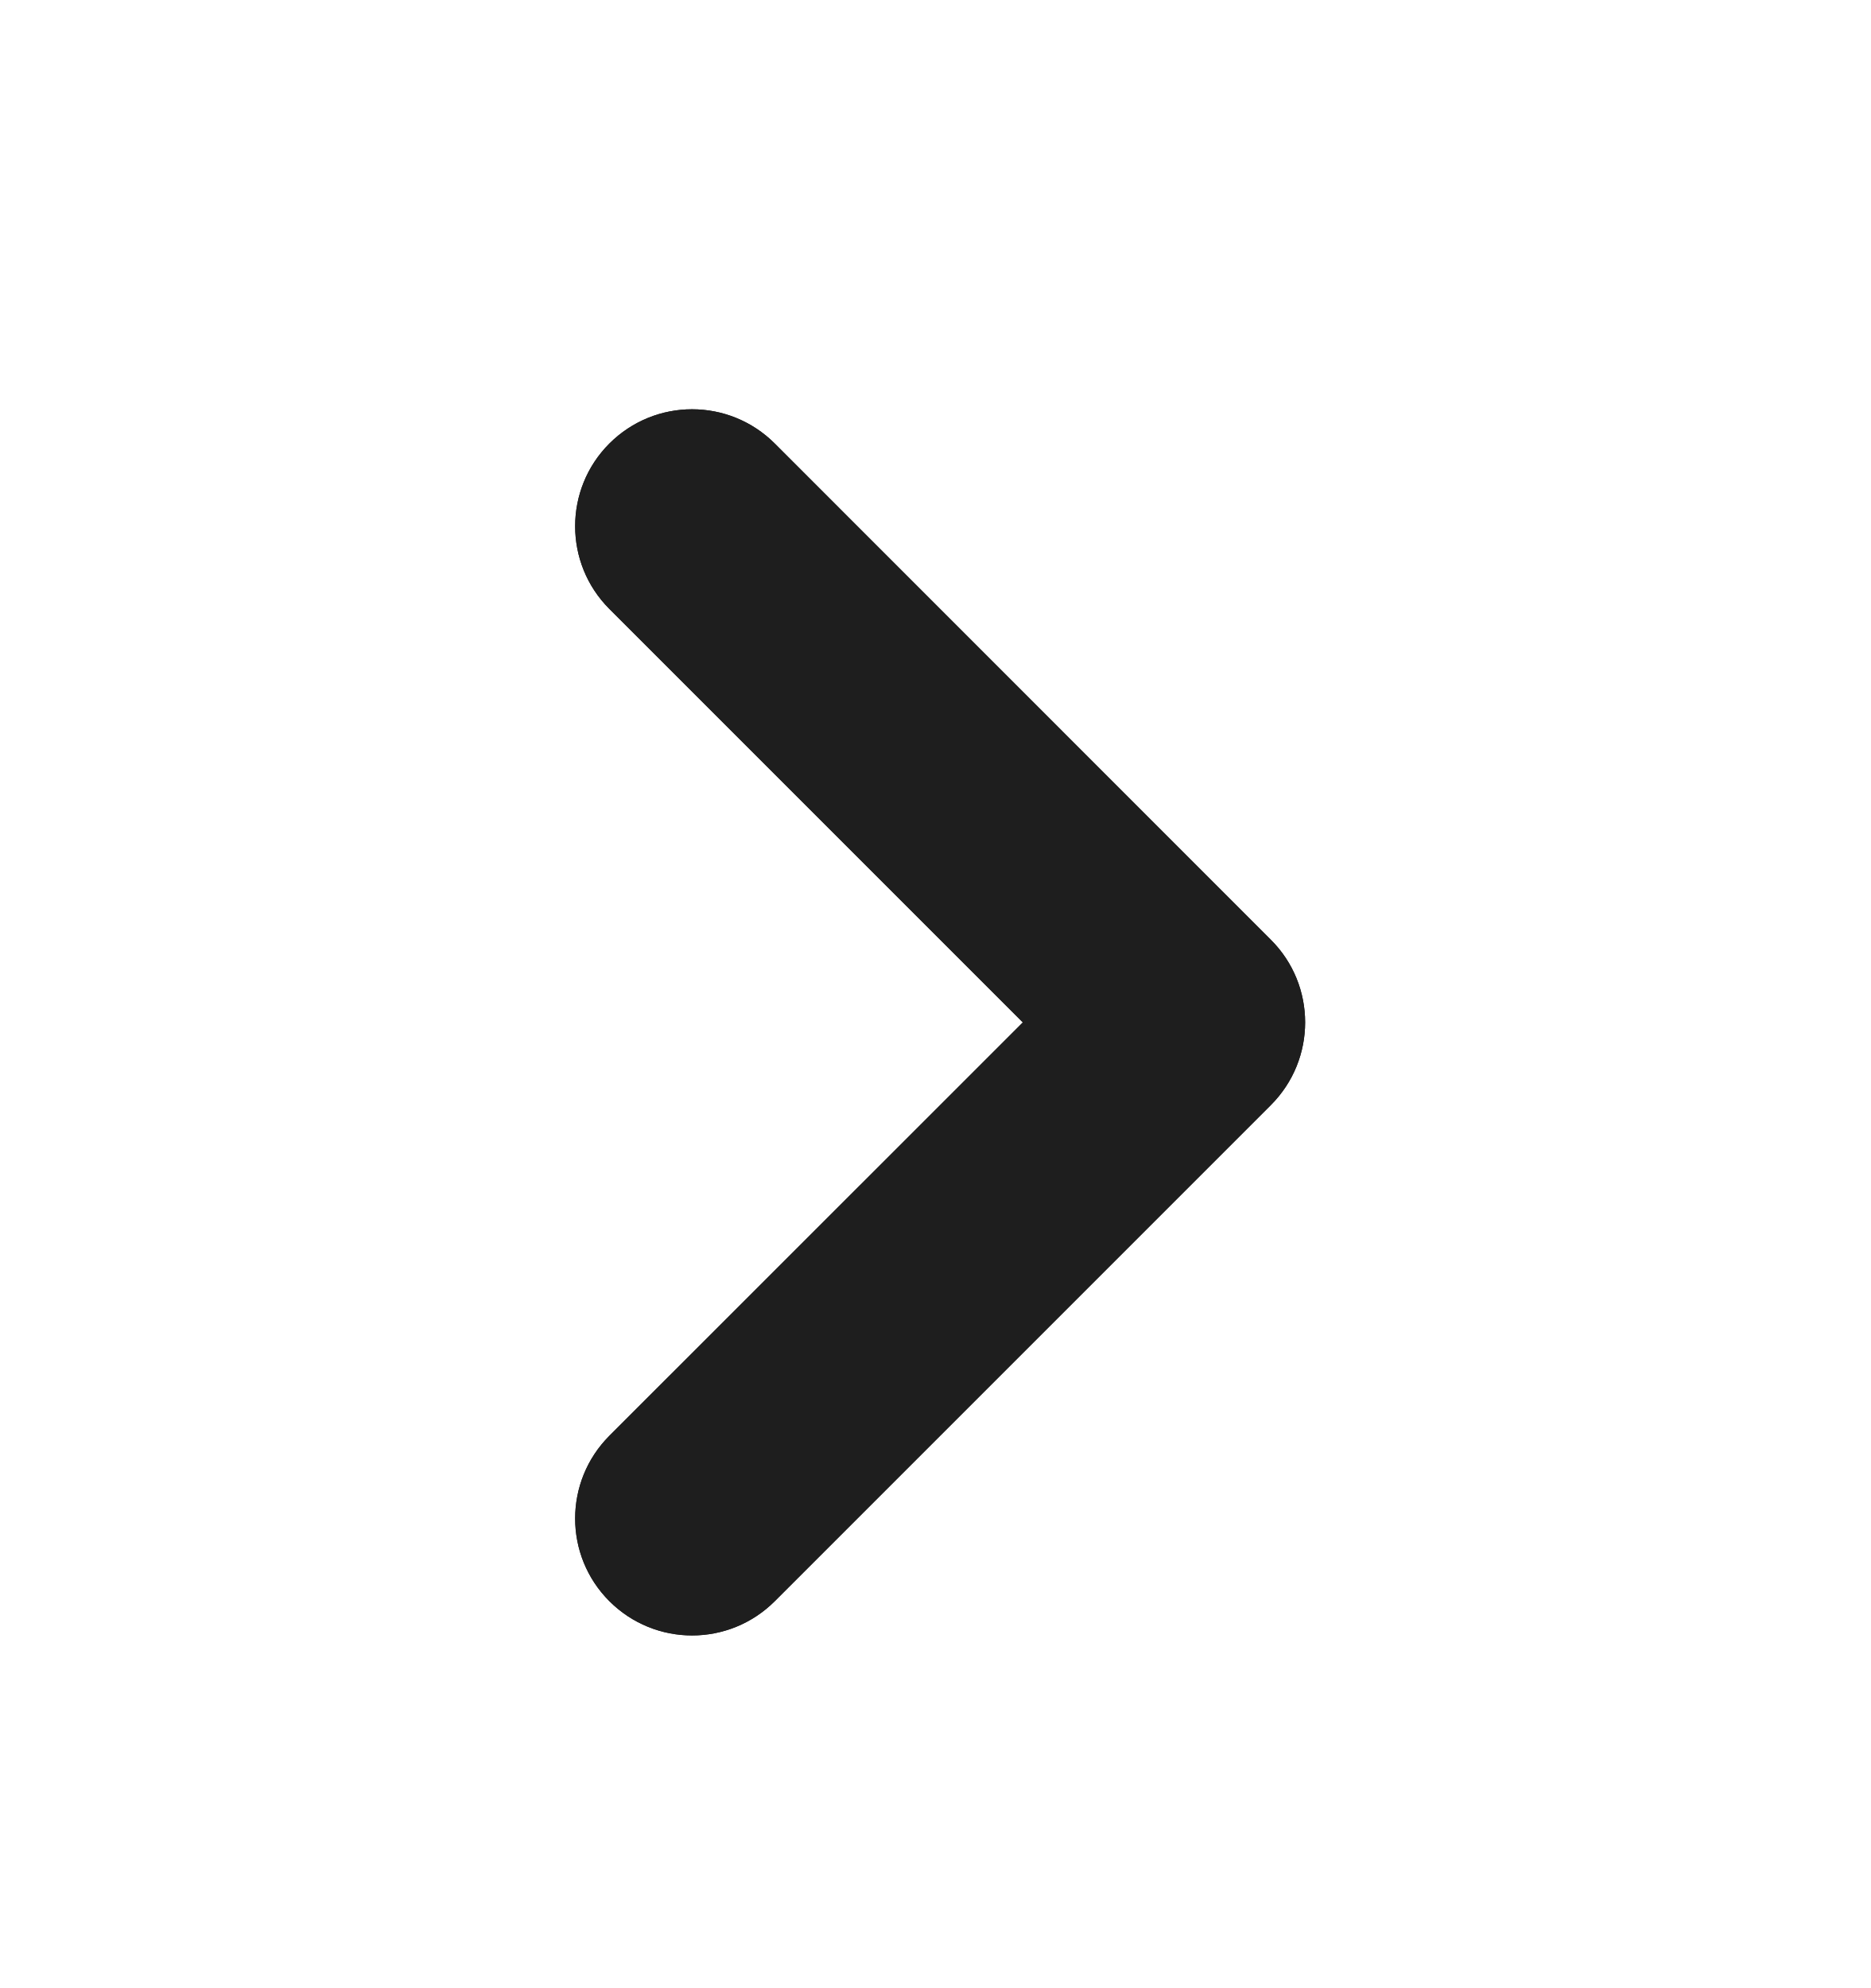
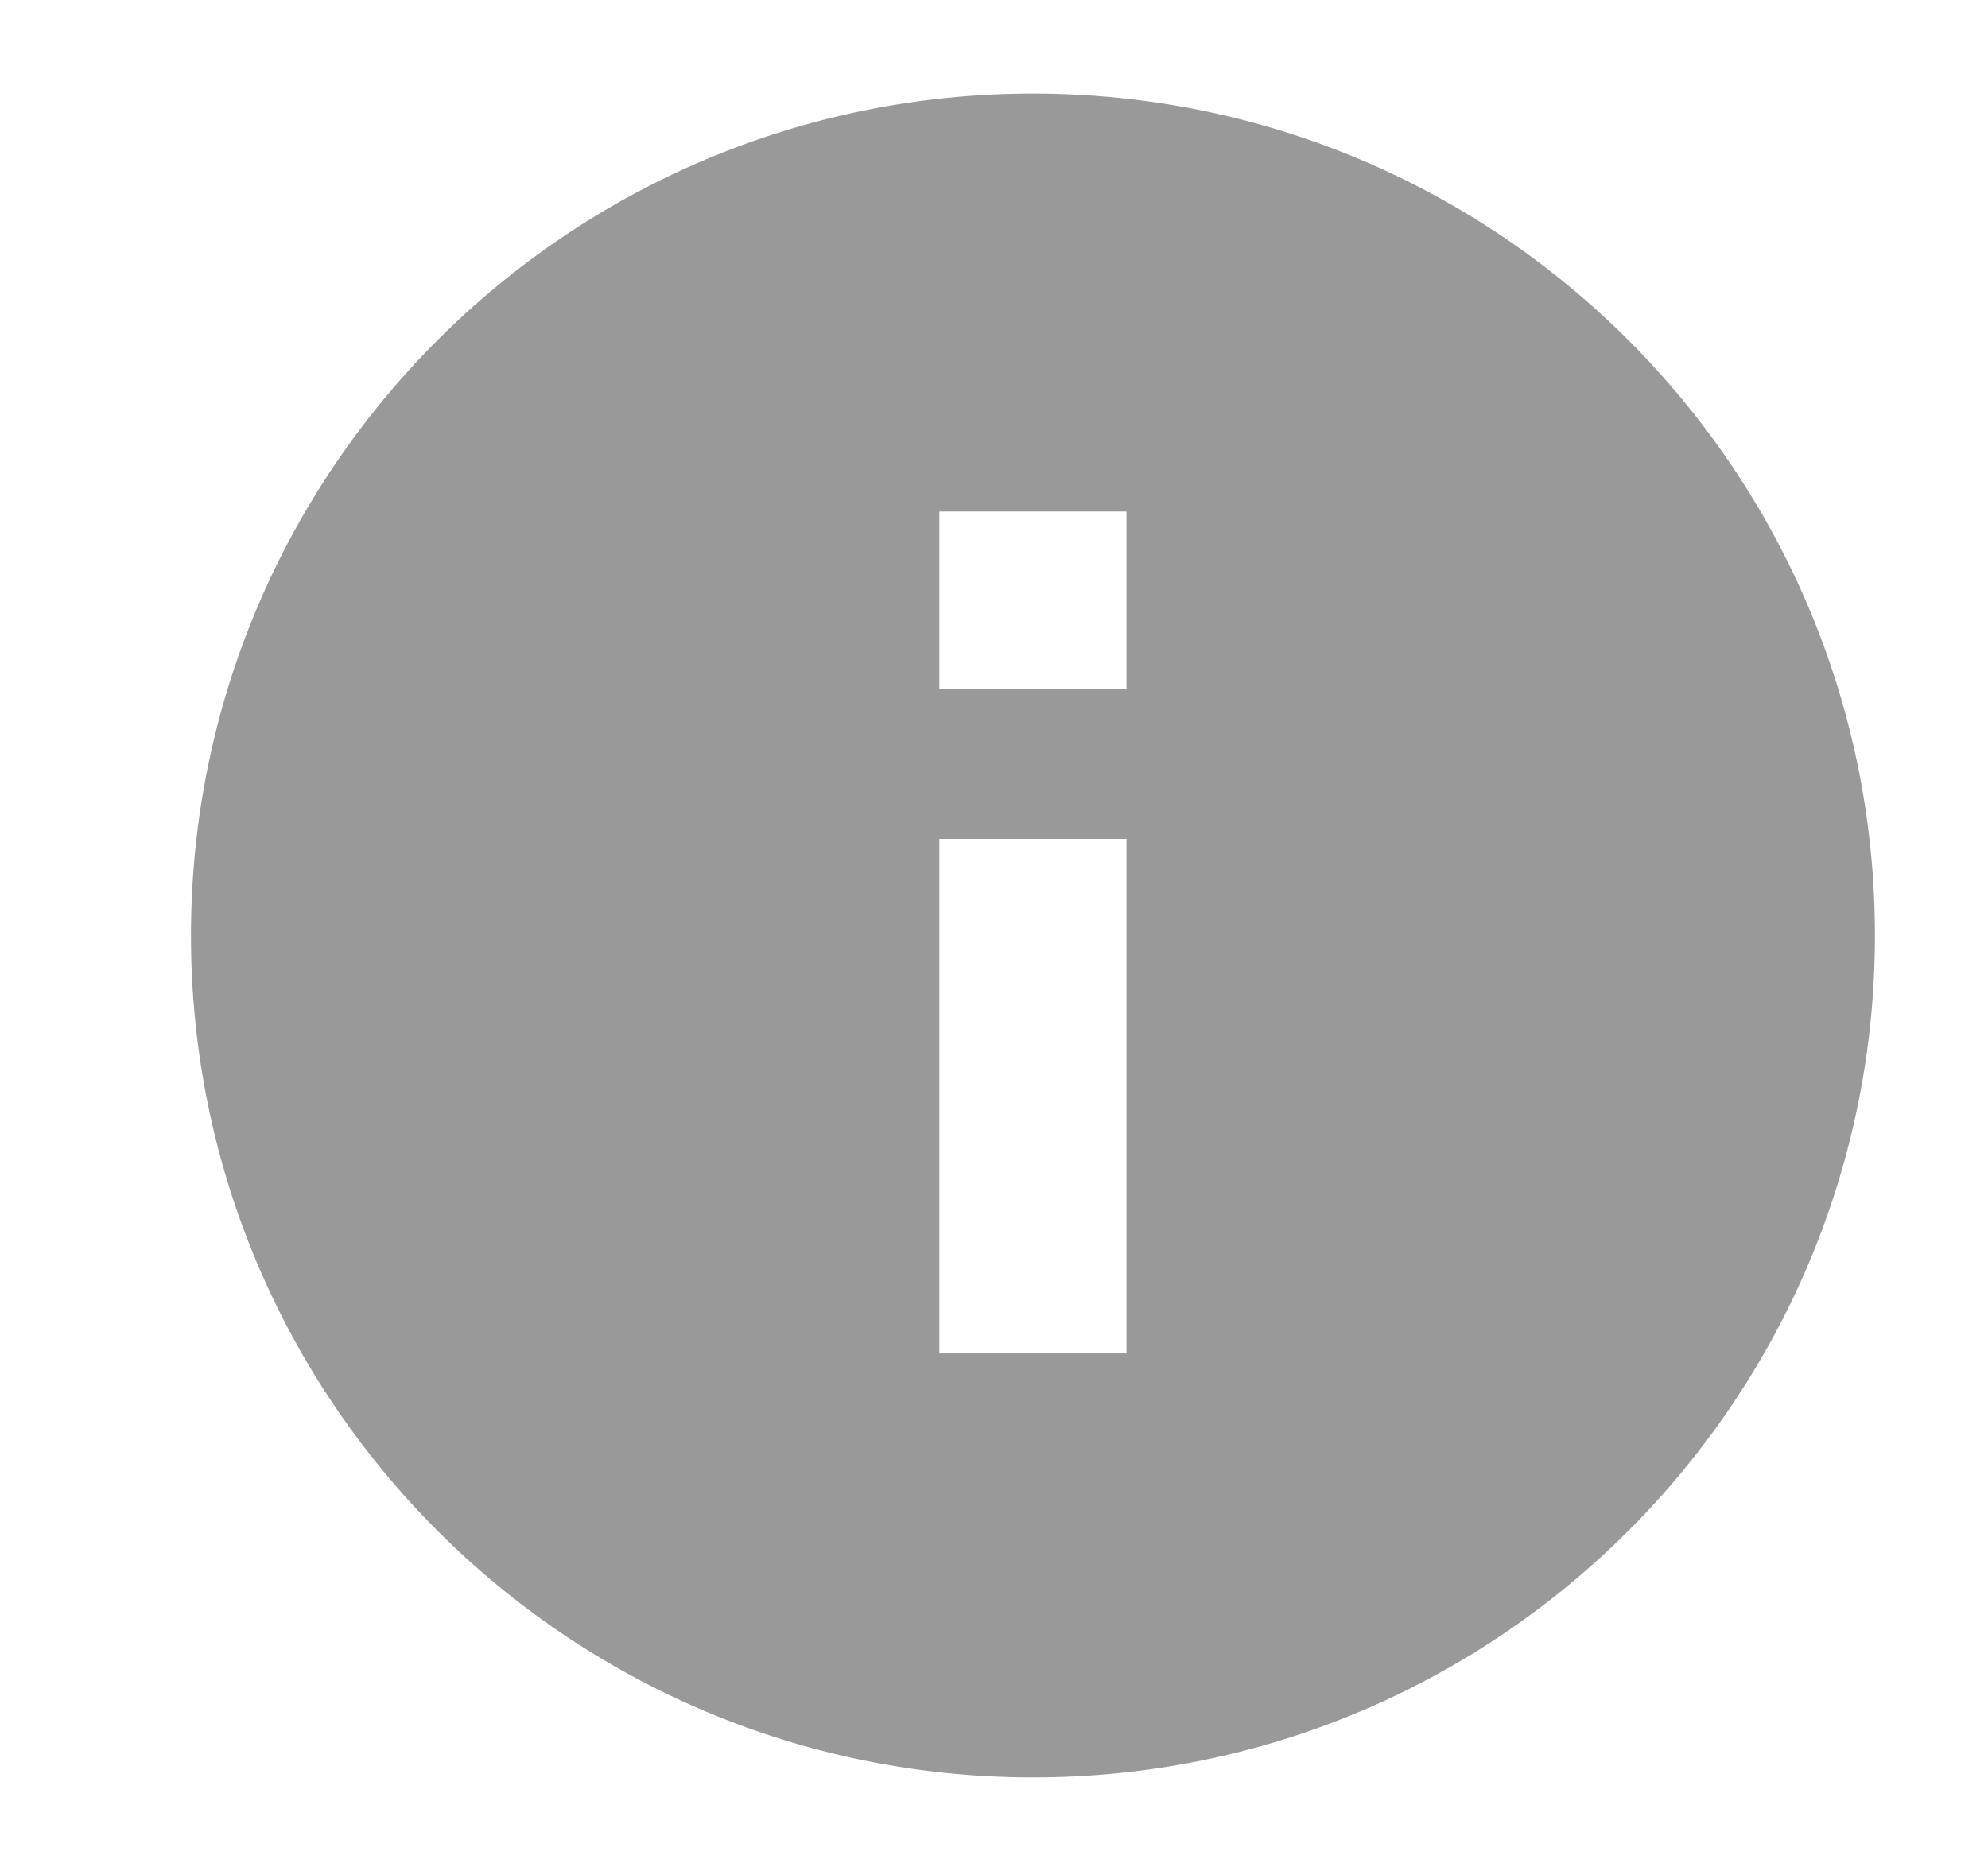
- <svg xmlns="http://www.w3.org/2000/svg" width="16" height="17" viewBox="0 0 16 17" fill="none">
-   <path d="M10.868 8.036C11.259 8.426 11.259 9.059 10.868 9.45L6.626 13.692C6.235 14.083 5.602 14.083 5.211 13.692C4.821 13.302 4.821 12.669 5.211 12.278L8.747 8.743L5.211 5.207C4.821 4.817 4.821 4.183 5.211 3.793C5.602 3.402 6.235 3.402 6.626 3.793L10.868 8.036C10.868 8.036 10.868 8.036 10.868 8.036Z" fill="#1E1E1E" />
-   <path d="M10.868 8.036C11.259 8.426 11.259 9.059 10.868 9.45L6.626 13.692C6.235 14.083 5.602 14.083 5.211 13.692C4.821 13.302 4.821 12.669 5.211 12.278L8.747 8.743L5.211 5.207C4.821 4.817 4.821 4.183 5.211 3.793C5.602 3.402 6.235 3.402 6.626 3.793L10.868 8.036C10.868 8.036 10.868 8.036 10.868 8.036Z" fill="#1E1E1E" />
+ <svg xmlns="http://www.w3.org/2000/svg" width="17" height="16" viewBox="0 0 17 16" fill="none">
+   <path fill-rule="evenodd" clip-rule="evenodd" d="M16.033 8C16.033 11.977 12.81 15.2 8.833 15.2C4.856 15.2 1.633 11.977 1.633 8C1.633 4.023 4.856 0.8 8.833 0.8C12.81 0.8 16.033 4.023 16.033 8ZM8.033 7.174V11.574H9.633V7.174H8.833V5.894H9.633V4.374H8.033V5.894H8.833V7.174H8.033Z" fill="#999999" />
</svg>
